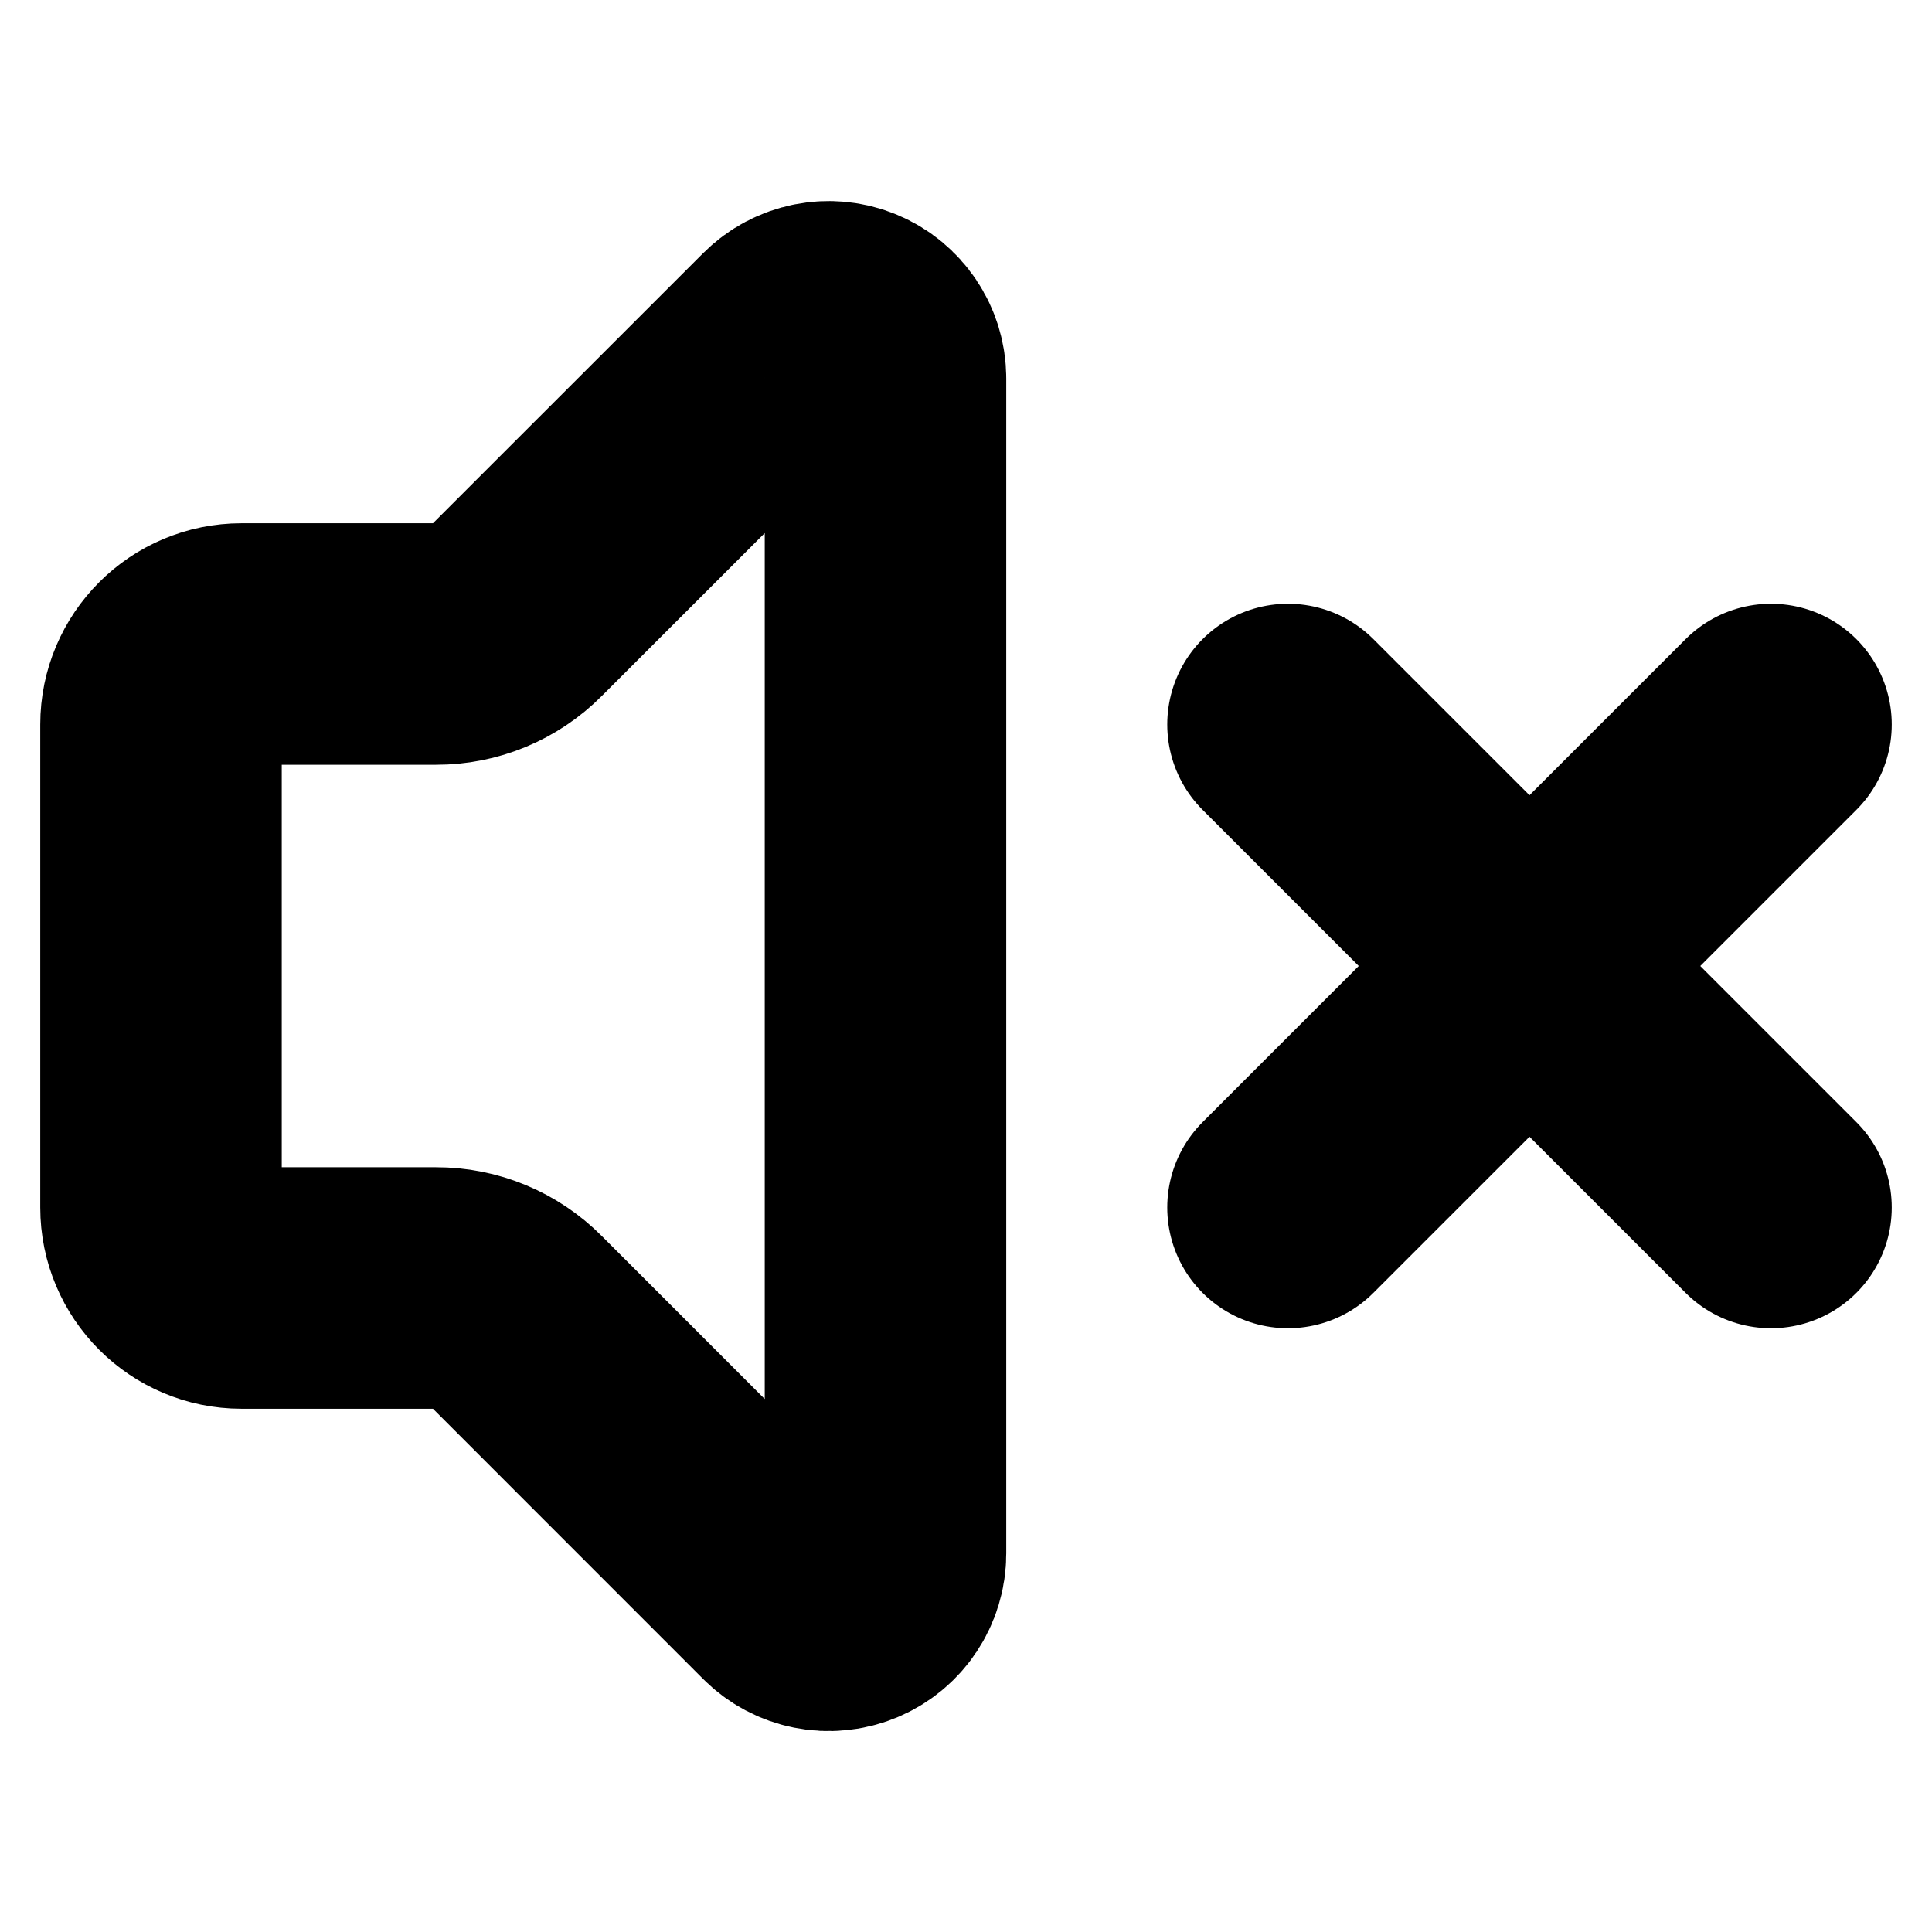
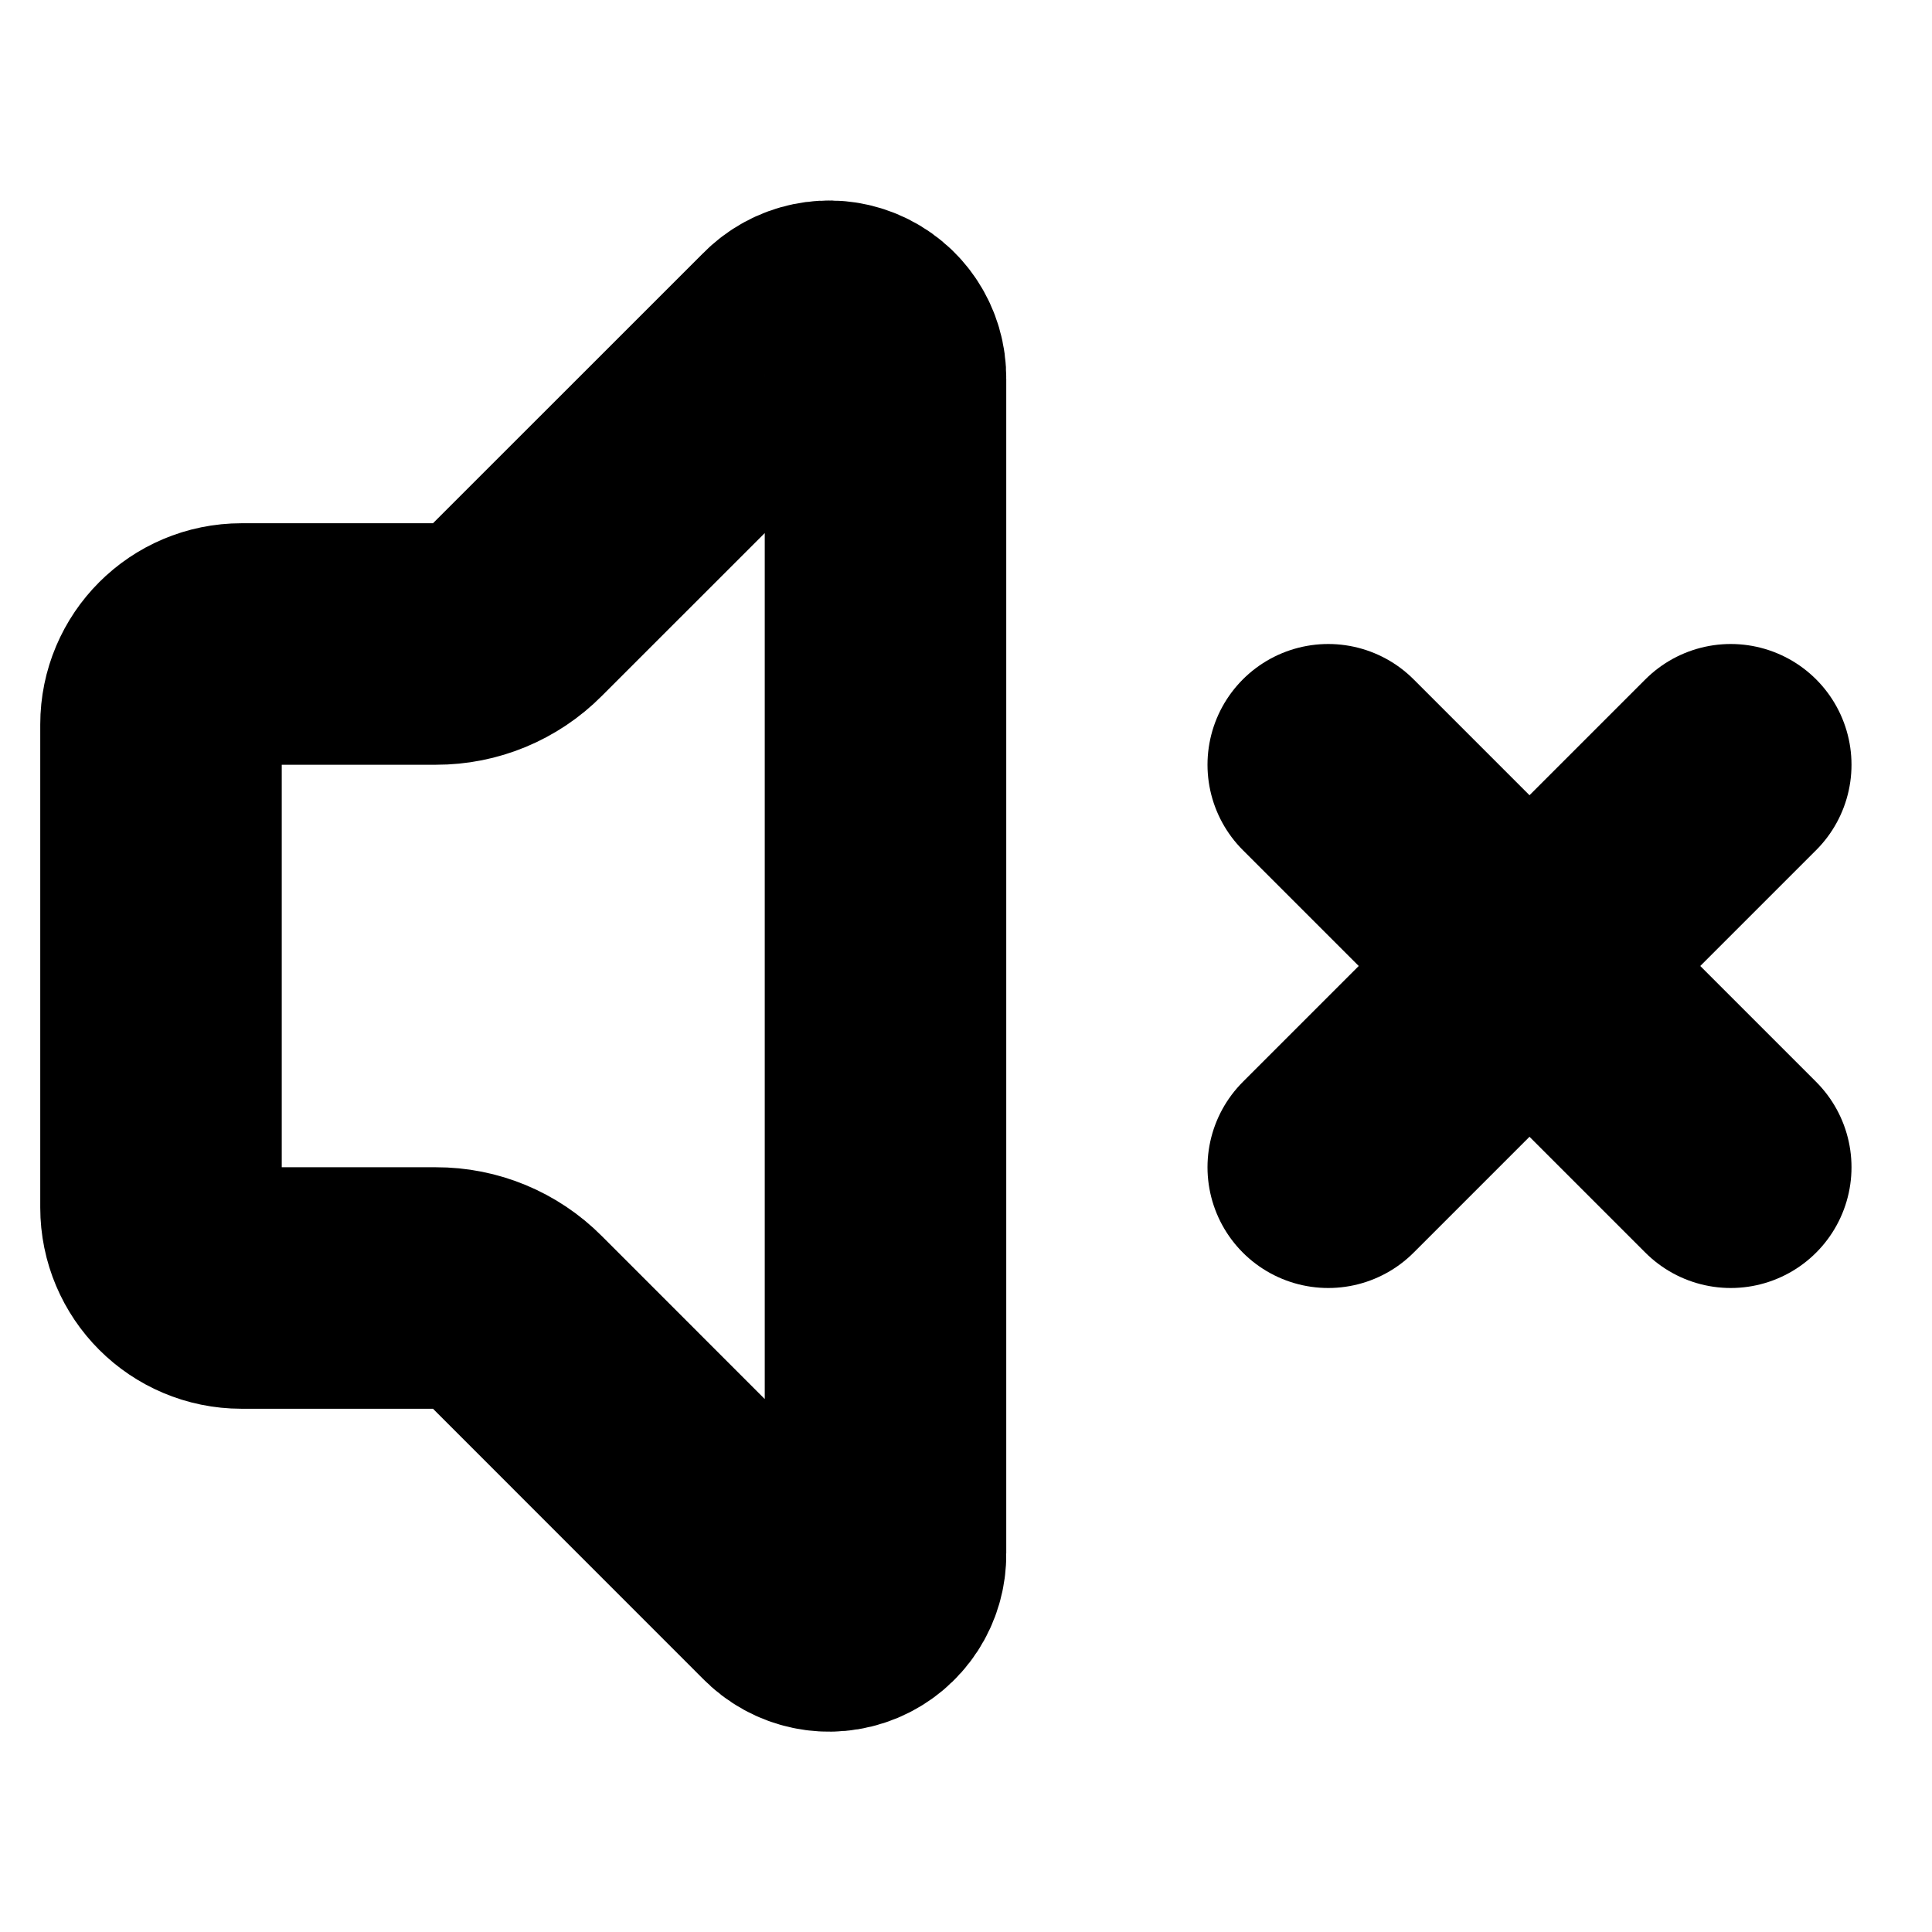
- <svg xmlns="http://www.w3.org/2000/svg" width="16" height="16" viewBox="0 0 24 24" fill="none" stroke="currentColor" stroke-width="3" stroke-linecap="round" stroke-linejoin="round" class="lucide lucide-volume-x-icon lucide-volume-x">
-   <path d="M11 4.702a.705.705 0 0 0-1.203-.498L6.413 7.587A1.4 1.4 0 0 1 5.416 8H3a1 1 0 0 0-1 1v6a1 1 0 0 0 1 1h2.416a1.4 1.4 0 0 1 .997.413l3.383 3.384A.705.705 0 0 0 11 19.298z" />
-   <line x1="22" x2="16" y1="9" y2="15" />
-   <line x1="16" x2="22" y1="9" y2="15" />
+ <svg xmlns="http://www.w3.org/2000/svg" width="24" height="24" viewBox="0 0 24 24" fill="none" stroke="currentColor" stroke-width="3" stroke-linecap="round" stroke-linejoin="round" class="lucide lucide-volume-x-icon lucide-volume-x">
+   <path d="M11 4.702a.7.7 0 0 0-1.203-.498L6.413 7.587A1.4 1.4 0 0 1 5.416 8H3a1 1 0 0 0-1 1v6a1 1 0 0 0 1 1h2.416a1.4 1.4 0 0 1 .997.413l3.383 3.384A.7.7 0 0 0 11 19.298z" />
+   <path d="m16.5 14.5 5-5" />
+   <path d="m16.5 9.5 5 5" />
</svg>
